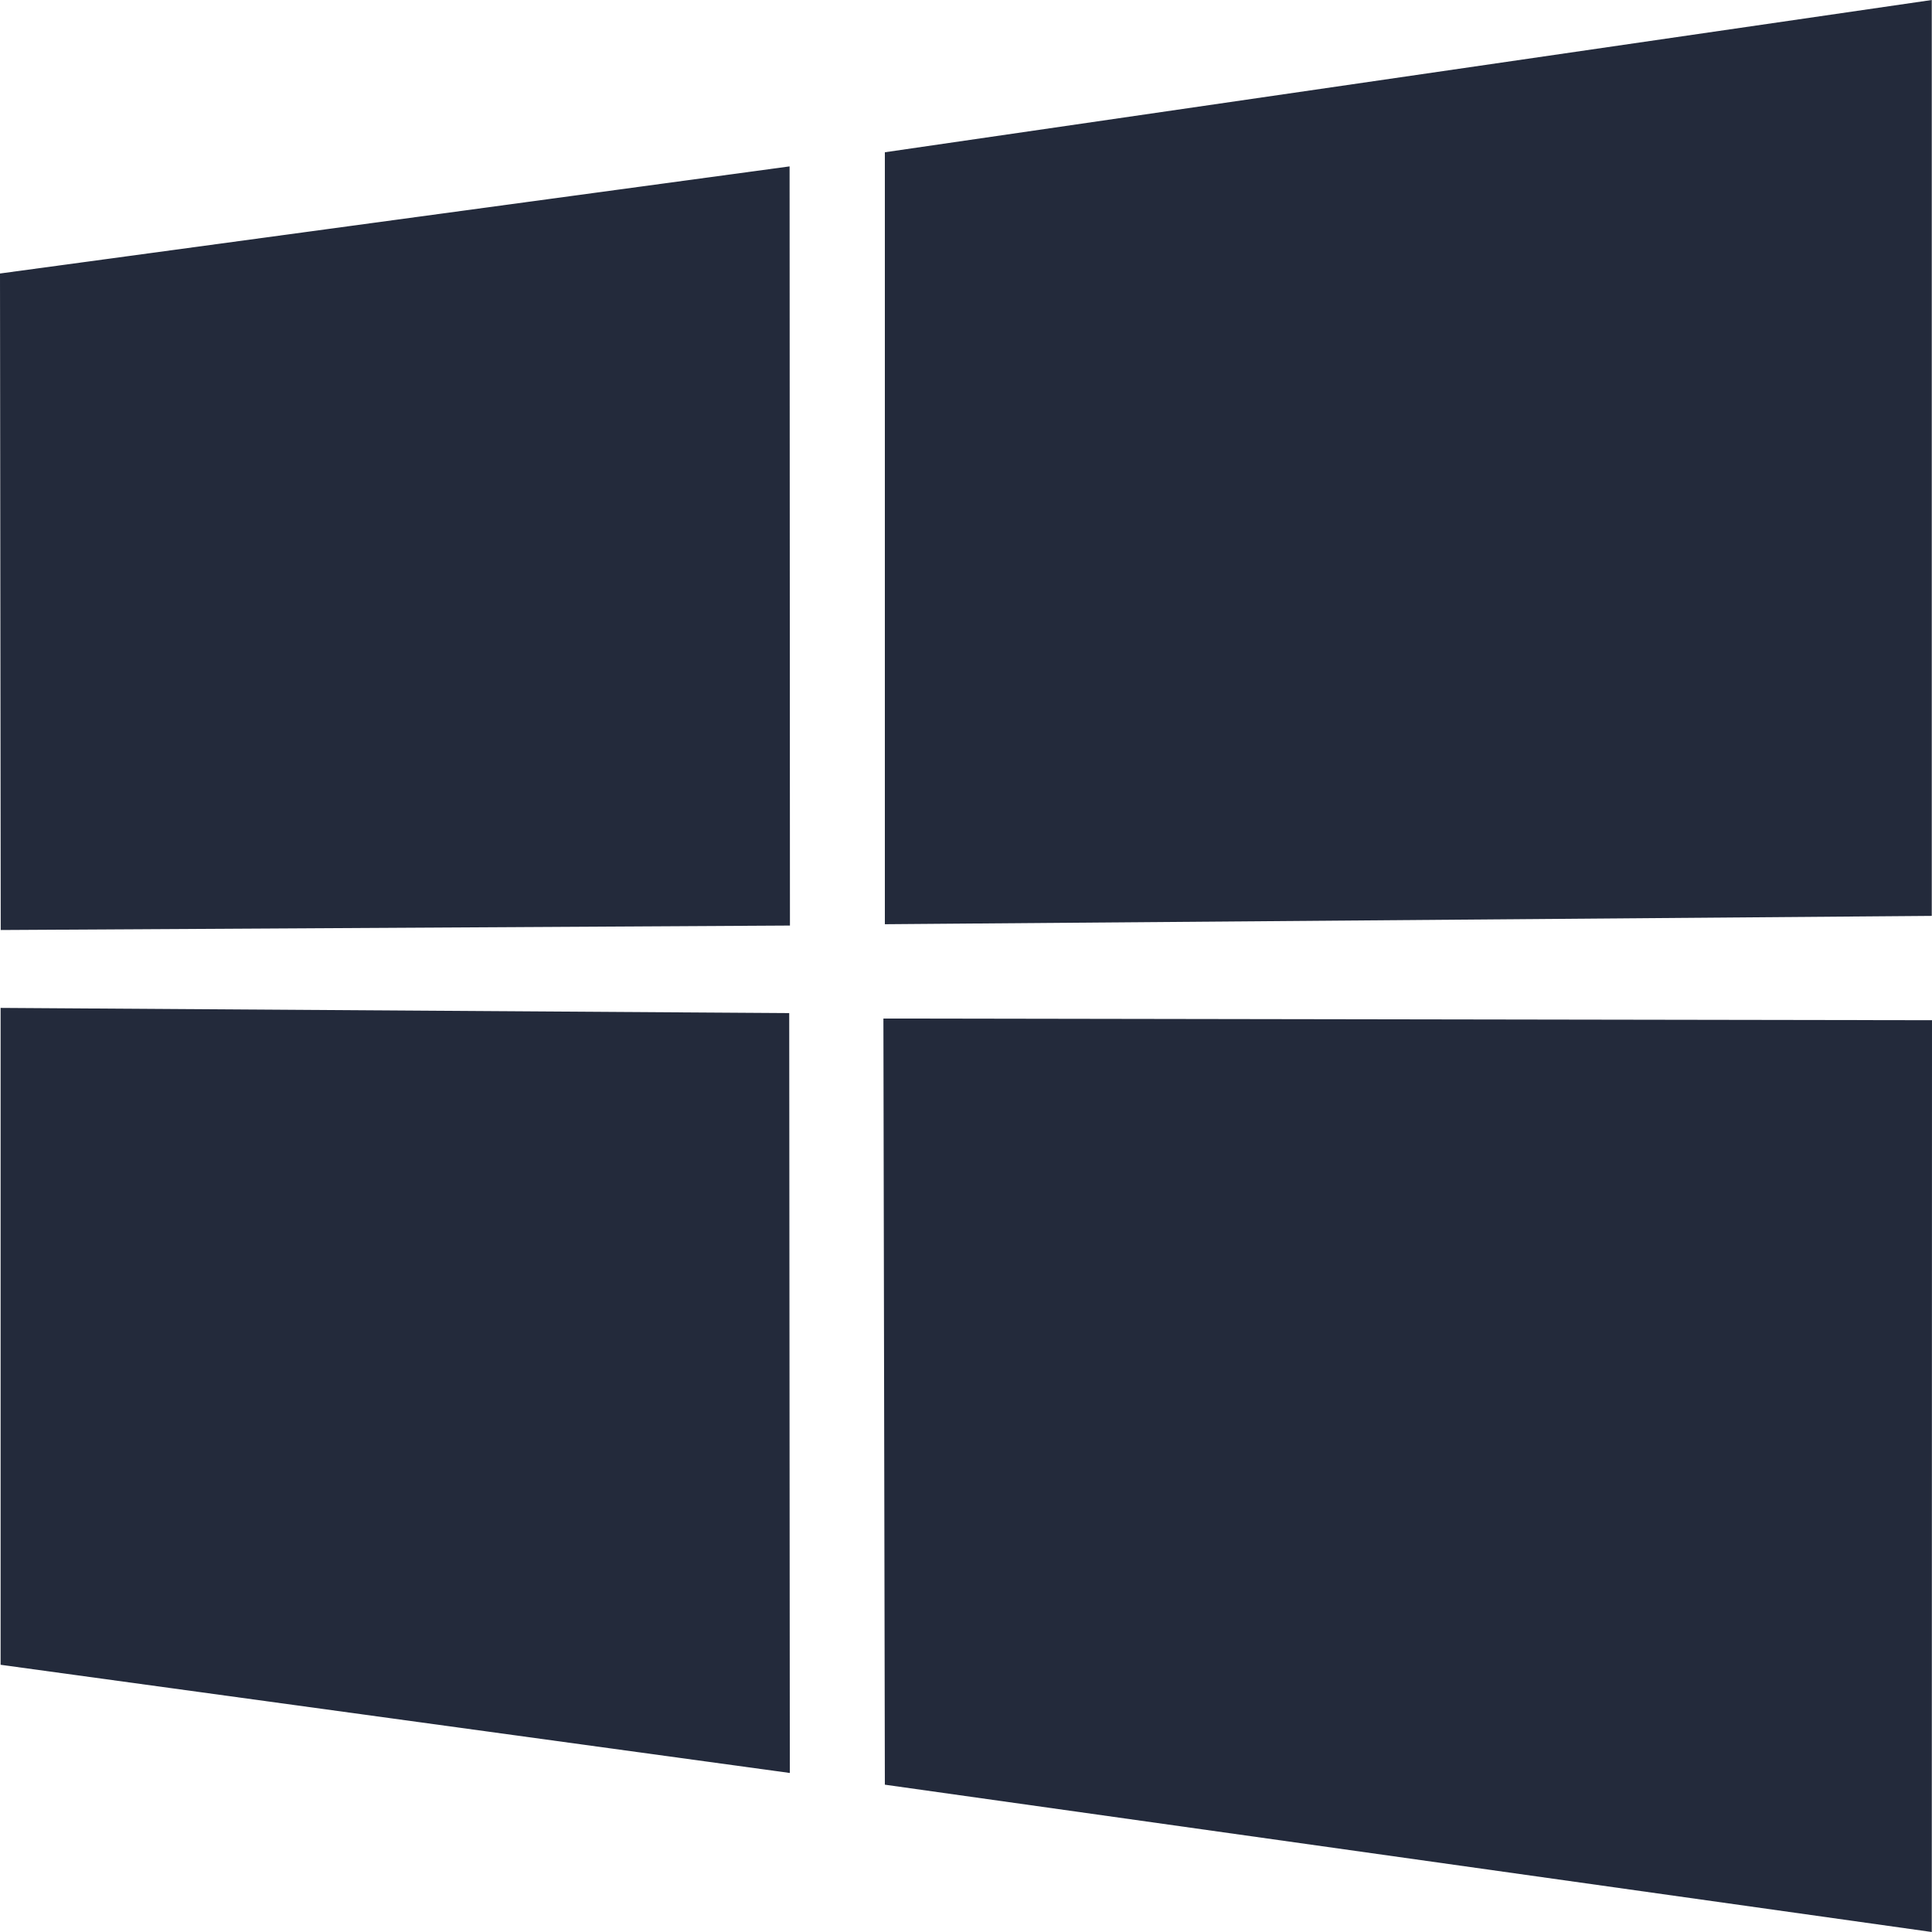
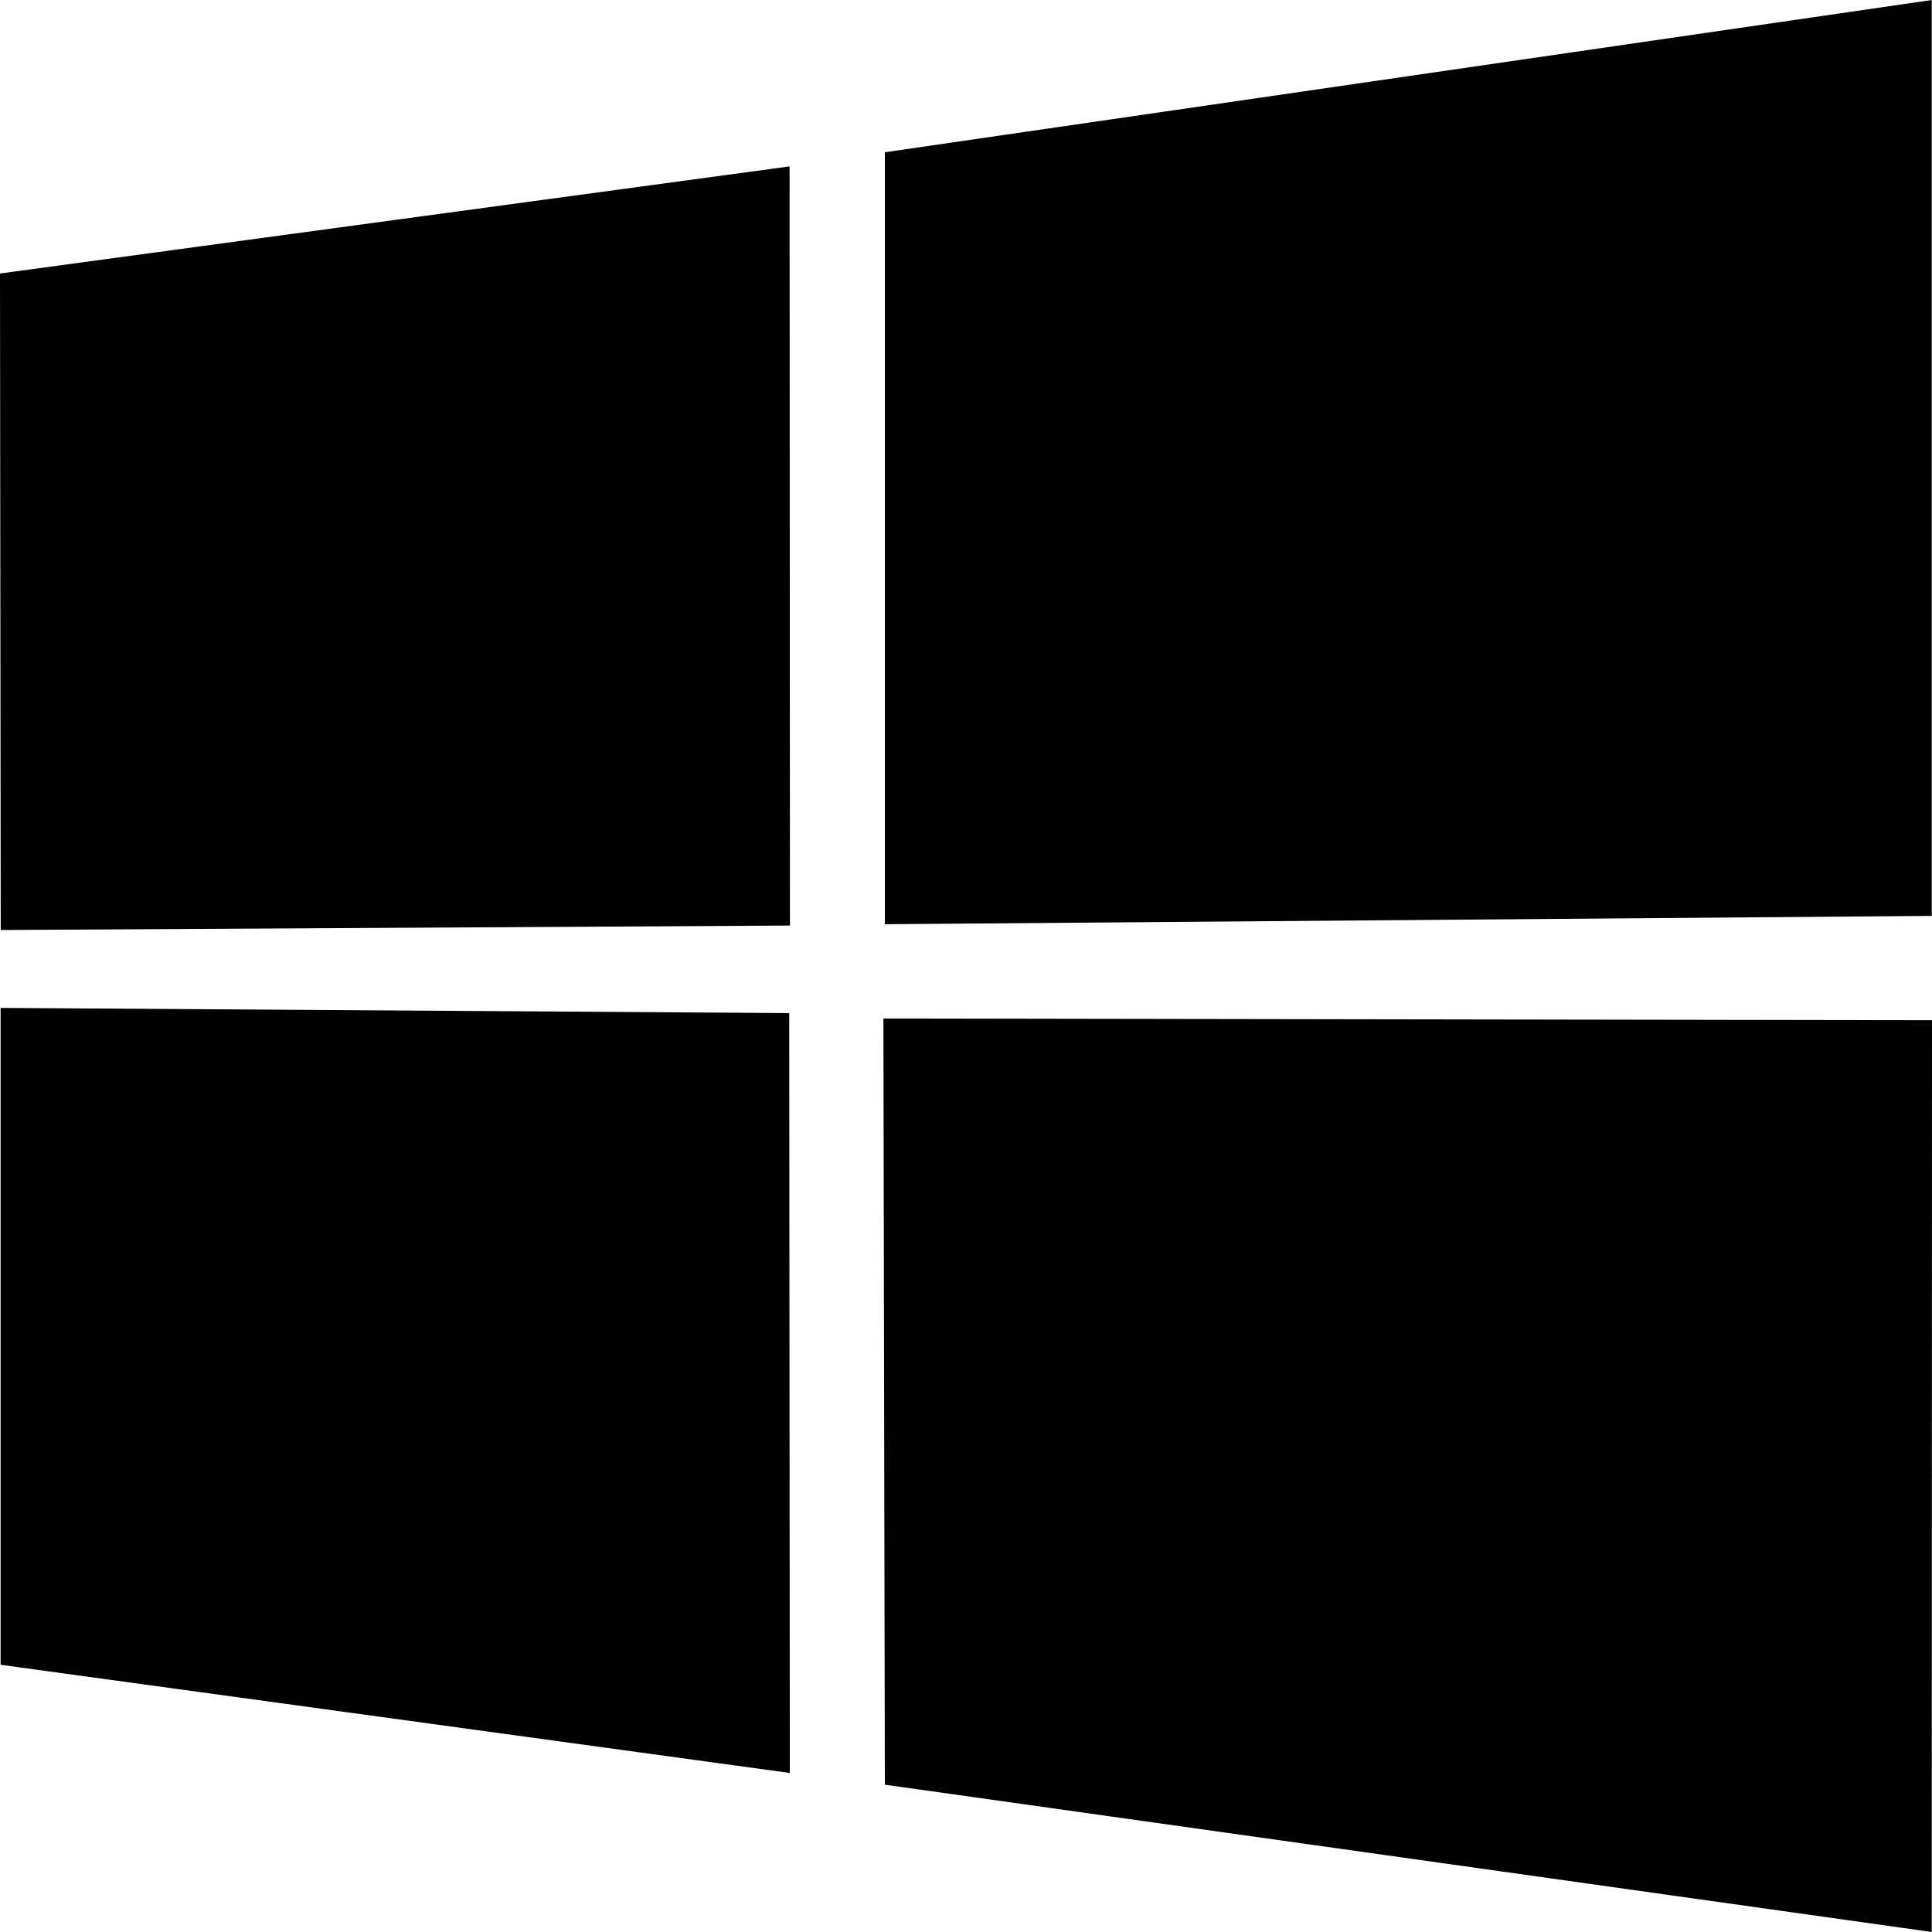
- <svg xmlns="http://www.w3.org/2000/svg" width="16px" height="16px" viewBox="0 0 16 16" version="1.1">
-   <g id="Symbols" stroke="none" stroke-width="1" fill="none" fill-rule="evenodd">
-     <g id="windows" fill="#232A3B">
-       <g id="base-1">
-         <path d="M0,2.265 L6.539,1.378 L6.542,7.665 L0.006,7.702 L0,2.265 Z M6.536,8.39 L6.541,14.683 L0.005,13.787 L0.005,8.347 L6.536,8.39 Z M7.328,1.261 L15.998,0 L15.998,7.585 L7.328,7.654 L7.328,1.261 Z M16,8.449 L15.998,16 L7.328,14.78 L7.316,8.435 L16,8.449 Z" />
-       </g>
-     </g>
+ <svg xmlns="http://www.w3.org/2000/svg" viewBox="0 0 16 16">
+   <g id="windows">
+     <path id="base-1" d="M0 2.265l6.539-.887.003 6.287-6.536.037L0 2.265zM6.536 8.39l.005 6.293-6.536-.896v-5.44l6.53.043zm.792-7.129L15.998 0v7.585l-8.67.069V1.26zM16 8.45L15.998 16l-8.67-1.22-.012-6.345L16 8.449z" />
  </g>
</svg>
